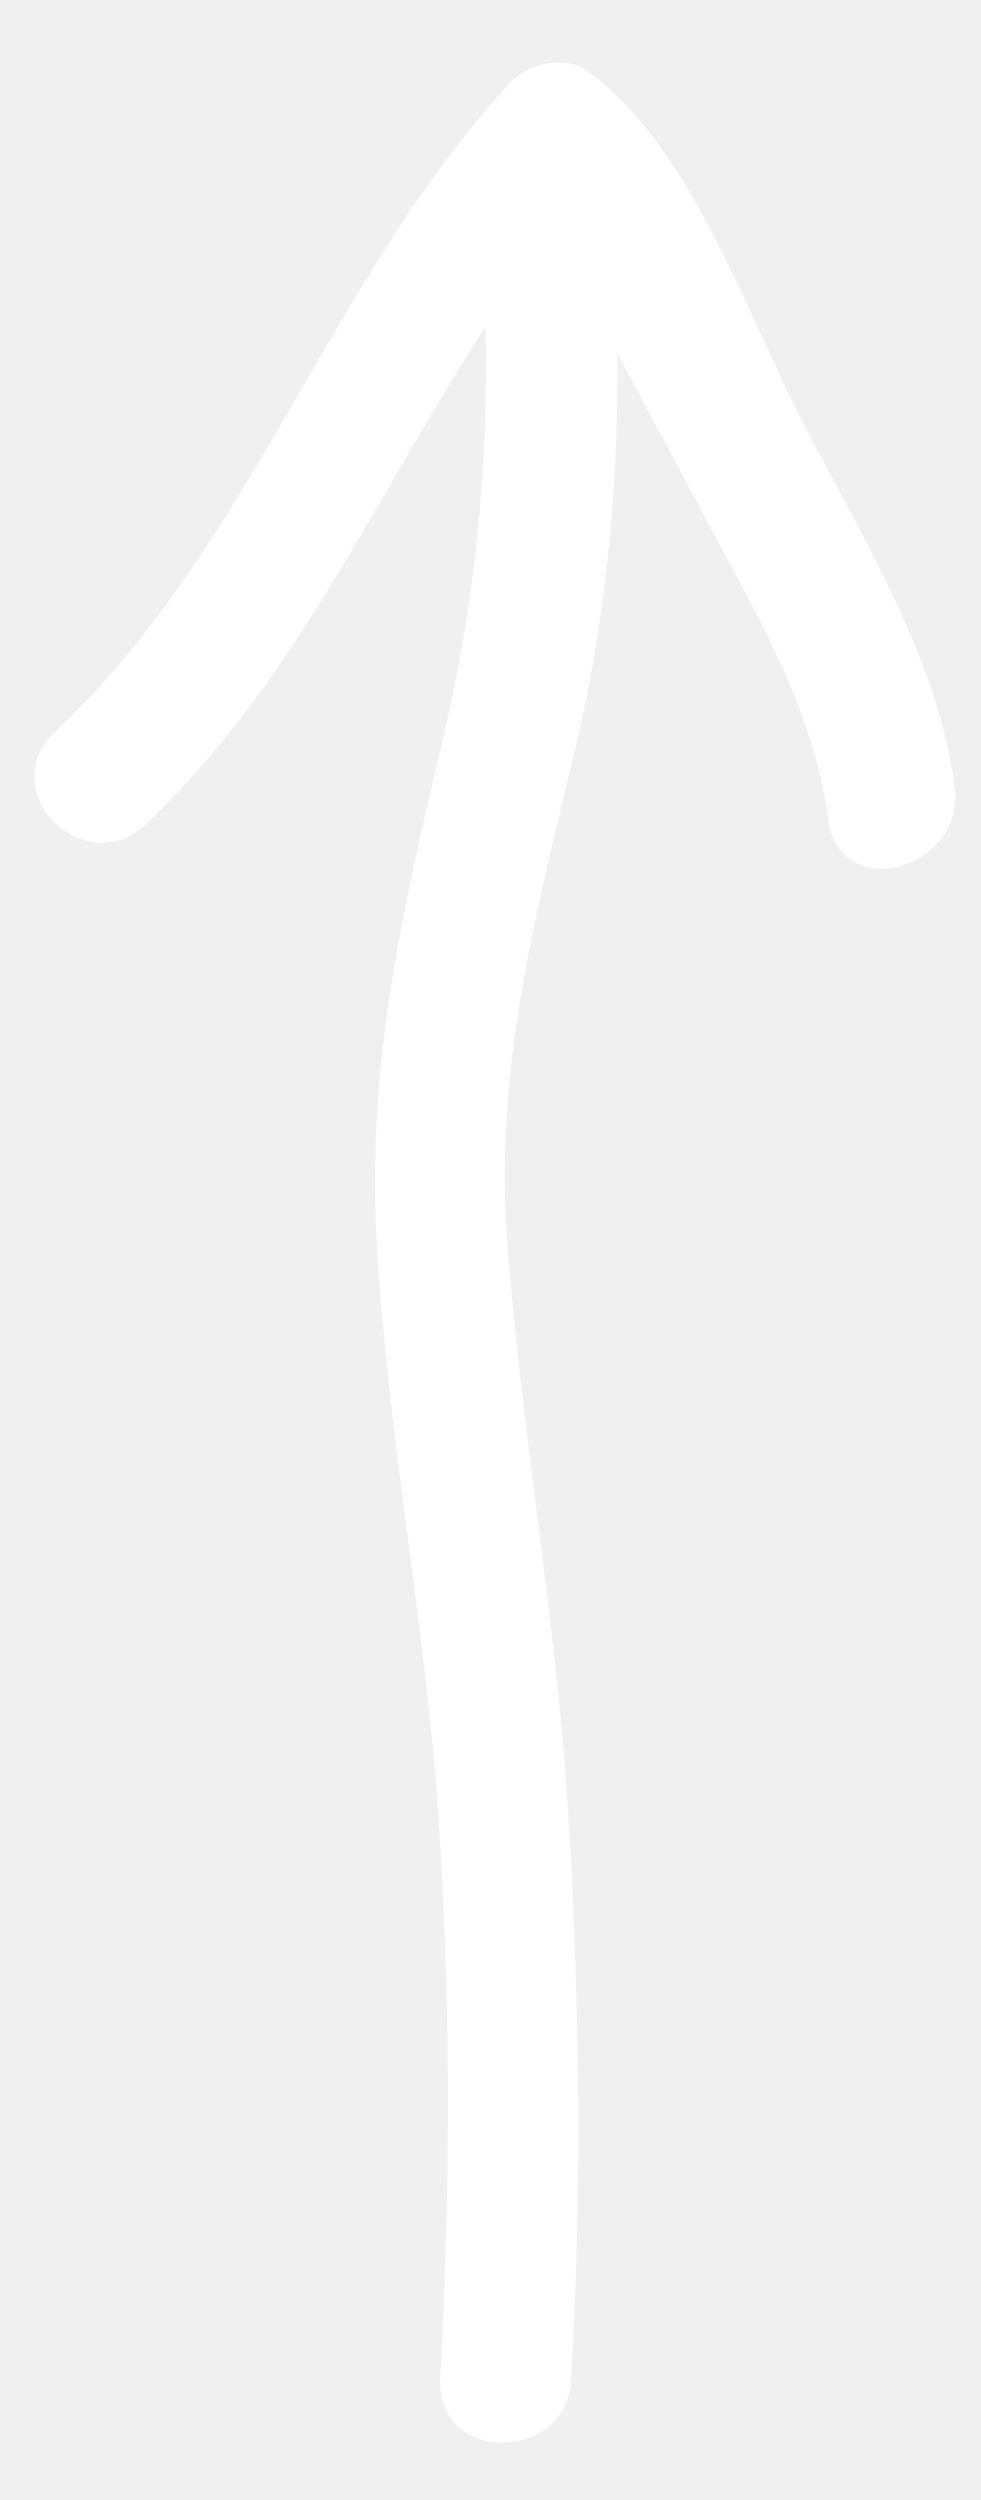
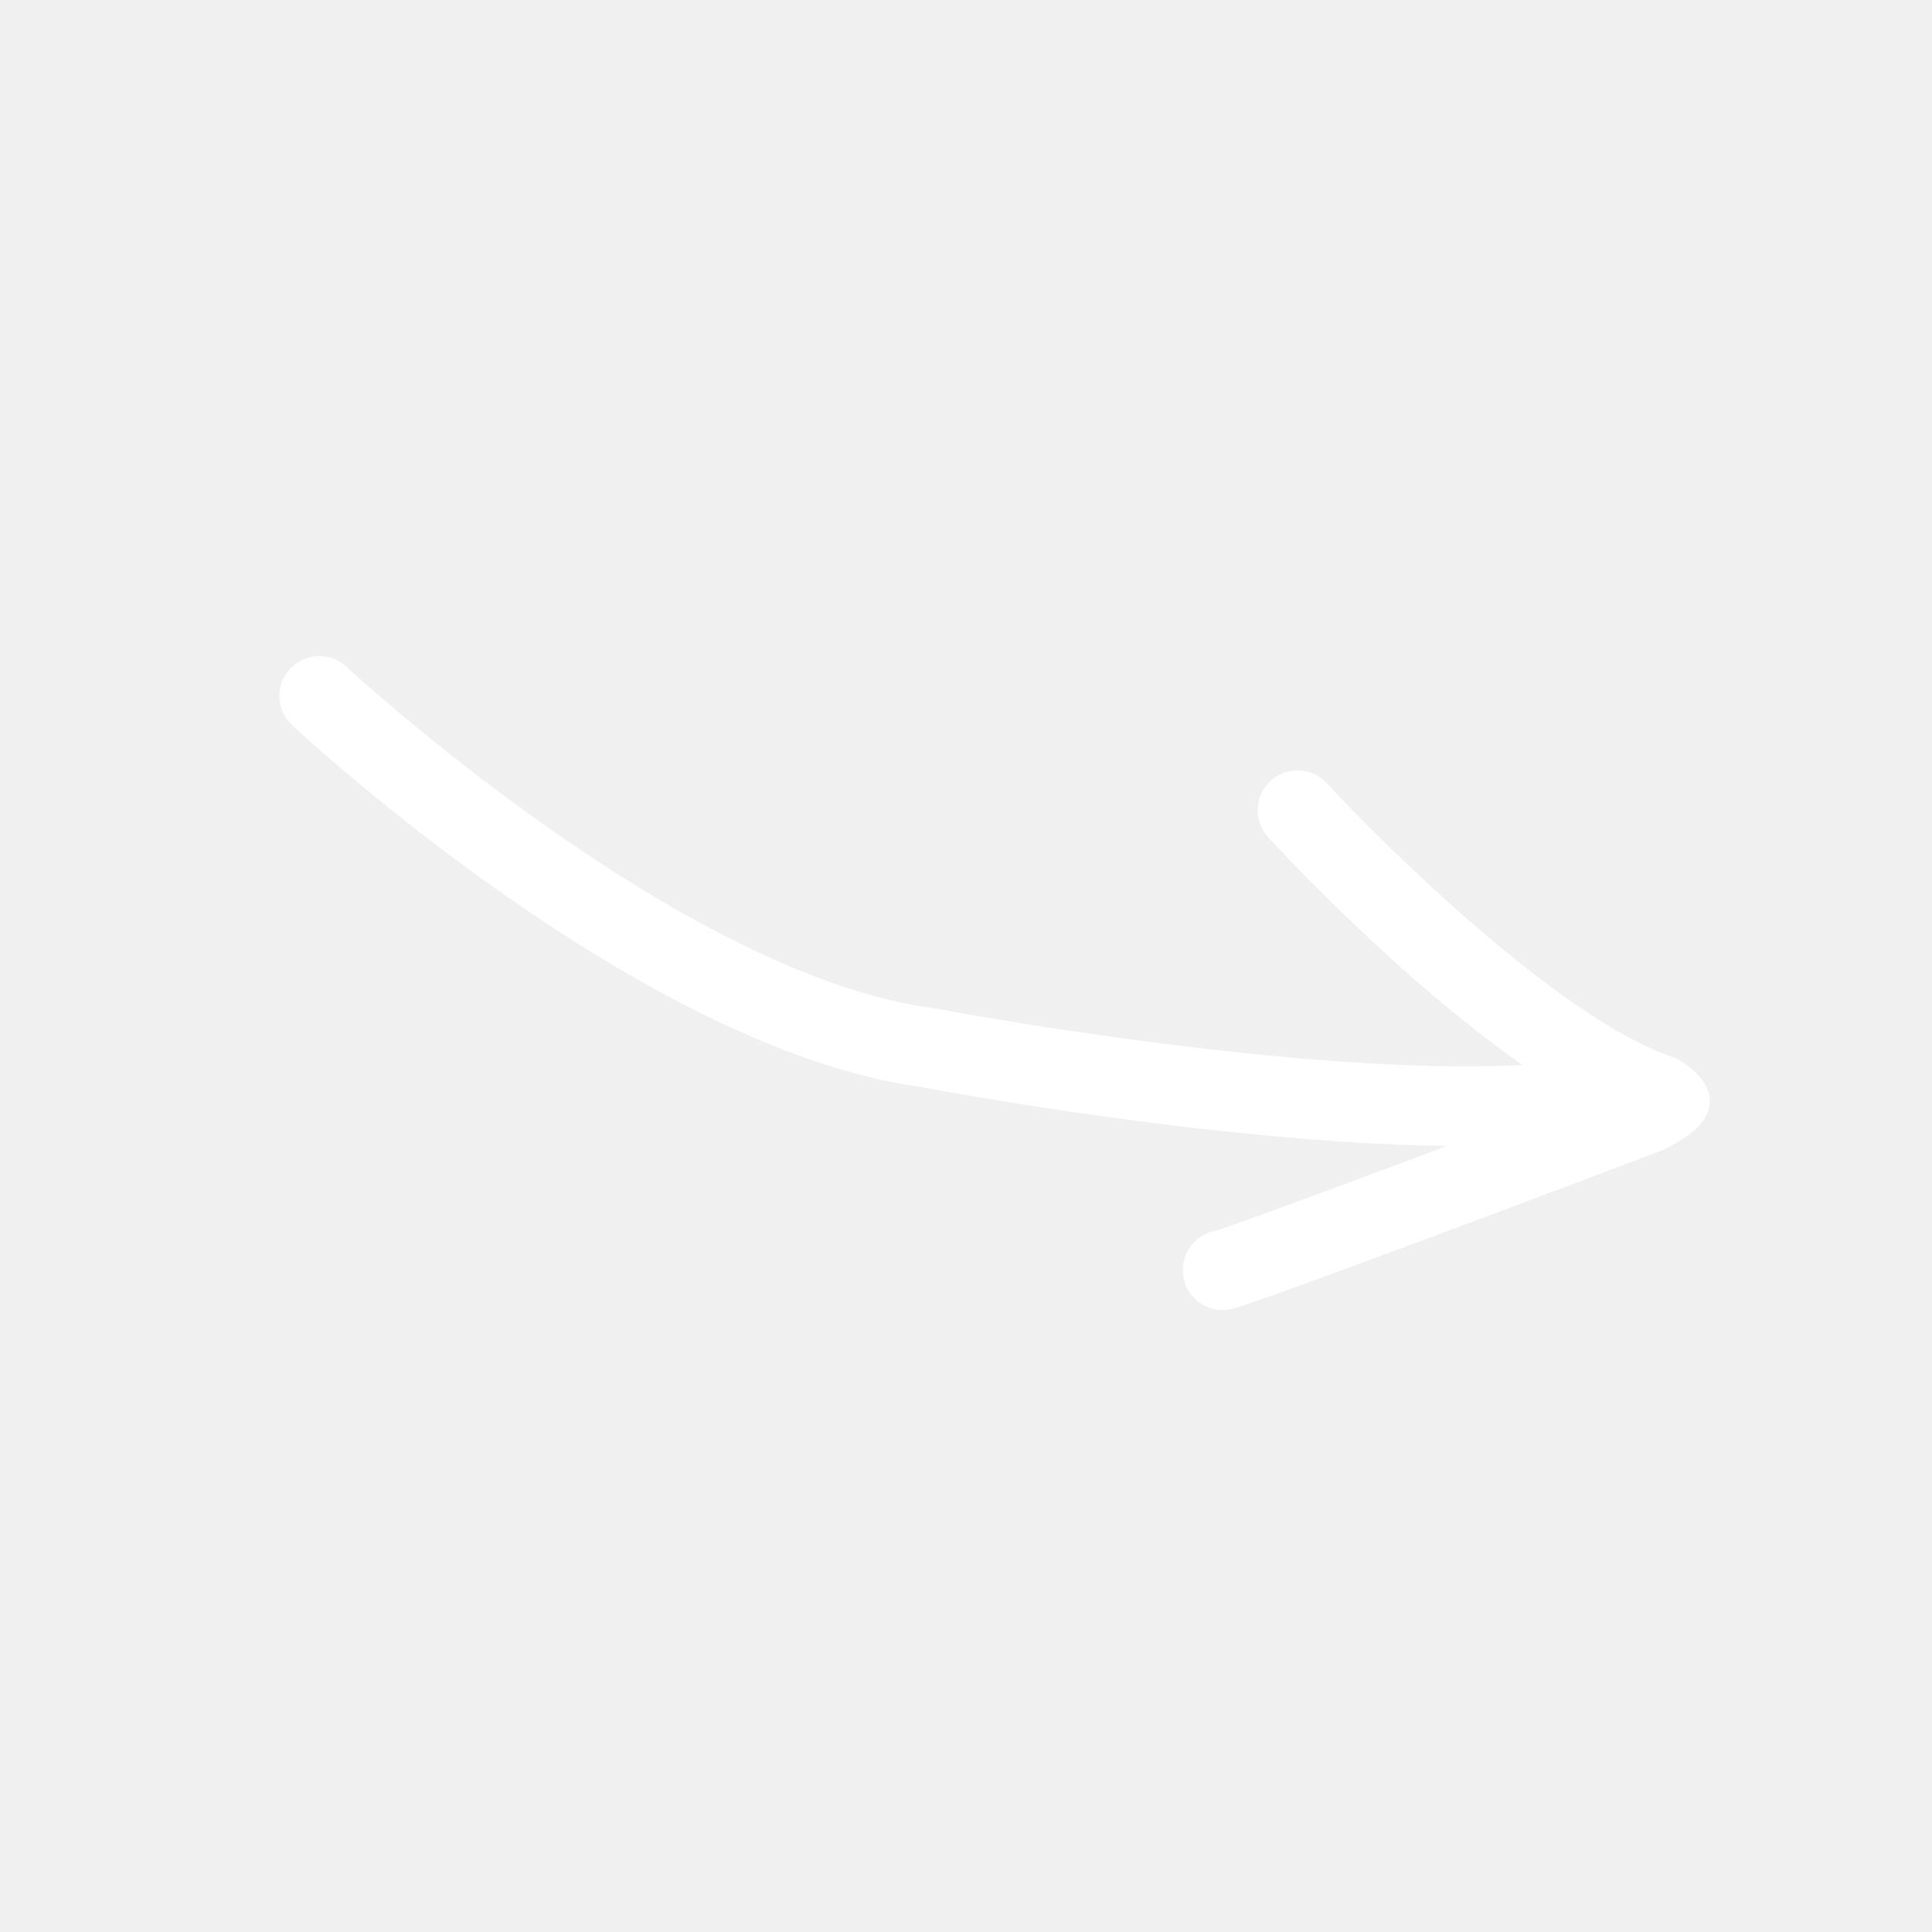
- <svg xmlns="http://www.w3.org/2000/svg" version="1.1" id="Ebene_1" x="0px" y="0px" viewBox="0 0 45 114.7" enable-background="new 0 0 45 114.7" xml:space="preserve">
-   <g>
-     <g>
-       <path fill="#FFFFFF" d="M43.8,36.1c-0.8-5.9-4.1-11.2-6.8-16.4C34.3,14.6,31.8,6.8,27,3.3c-1-0.8-2.8-0.4-3.6,0.5    c-8.3,9-11.9,21.4-20.9,29.8c-2.8,2.7,1.4,6.9,4.2,4.2c9-8.5,12.6-20.8,20.9-29.8c-1.2,0.2-2.4,0.3-3.6,0.5    c1.5,1.1,2.5,4.2,3.3,5.8c1.5,2.8,3,5.6,4.5,8.4c2.5,4.8,5.5,9.5,6.2,14.9C38.5,41.5,44.3,39.9,43.8,36.1L43.8,36.1z" />
-     </g>
-   </g>
-   <g>
-     <g>
-       <path fill="#FFFFFF" d="M26.2,109.2c0.5-8.5,0.4-17-0.1-25.5c-0.5-8.8-2.1-17.5-2.8-26.3c-0.7-8.3,1.3-15.5,3.2-23.5    c1.8-7.9,2.2-16,1.5-24.1c-0.3-3.8-6.3-3.9-6,0c0.7,8.2,0.2,16.2-1.7,24.2c-1.9,8-3.5,15-3,23.3c0.5,8.2,2,16.2,2.7,24.4    c0.7,9.1,0.7,18.3,0.2,27.4C20,113.1,26,113,26.2,109.2L26.2,109.2z" />
-     </g>
-   </g>
+ <svg xmlns="http://www.w3.org/2000/svg" version="1.1" id="Layer_2" x="0px" y="0px" width="2000px" height="2000px" viewBox="0 0 2000 2000" enable-background="new 0 0 2000 2000" xml:space="preserve">
+   <path fill="#FFFFFF" d="M1720.44,1190.911c92.06-42.713,32.694-90.036,6.69-98.287c-113.917-40.568-291.144-214.081-353.511-281.761  c-15.453-16.78-41.591-17.864-58.344-2.394c-16.781,15.442-17.869,41.571-2.414,58.36c18.38,19.946,138.71,148.708,263.331,235.702  c-233.706,12.022-604.021-57.765-608.192-58.565l-2.219-0.35c-263.56-35.497-603.661-350.18-607.075-353.359  c-16.666-15.56-42.808-14.64-58.378,2.025c-15.544,16.686-14.642,42.809,2.026,58.381  c14.654,13.672,361.793,334.973,651.281,374.674c24.898,4.691,311.897,58.044,544.369,60.972  c-119.745,44.786-226.831,84.365-240.98,88.118c-22.306,4.779-36.513,26.733-31.738,49.039  c4.776,22.304,26.733,36.513,49.036,31.736C1297.908,1350.15,1571.56,1247.197,1720.44,1190.911L1720.44,1190.911z" />
</svg>
